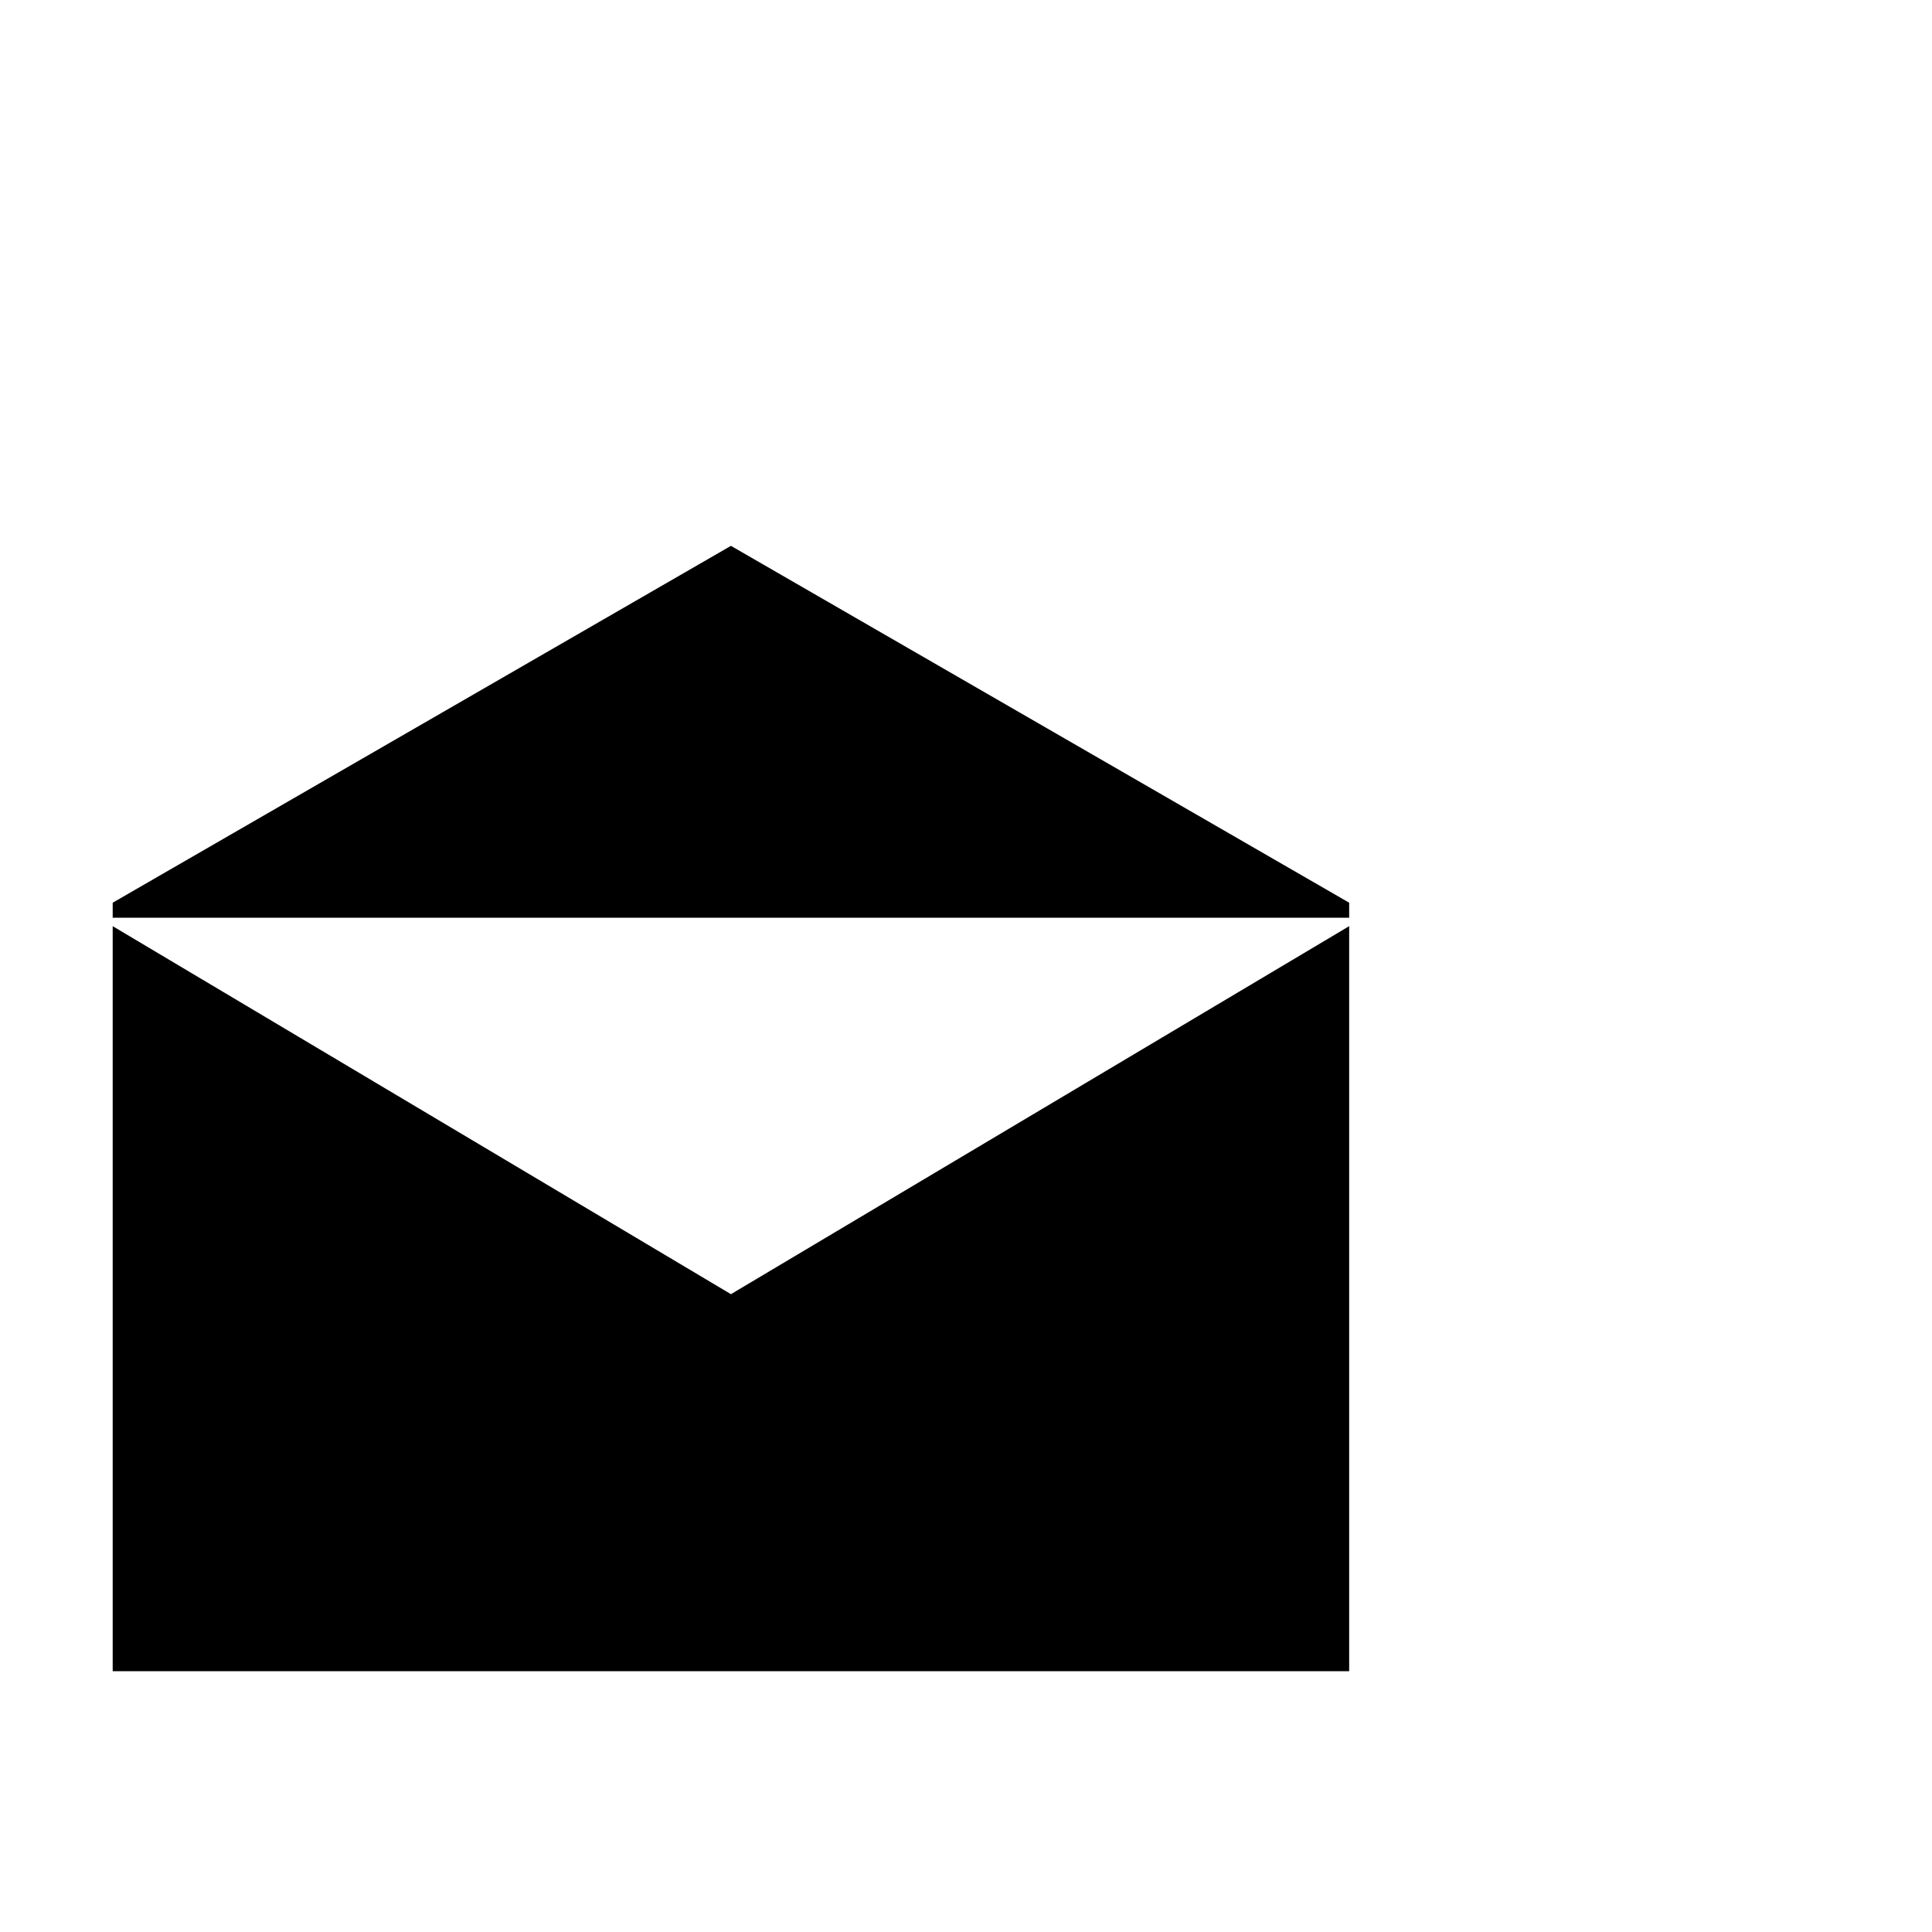
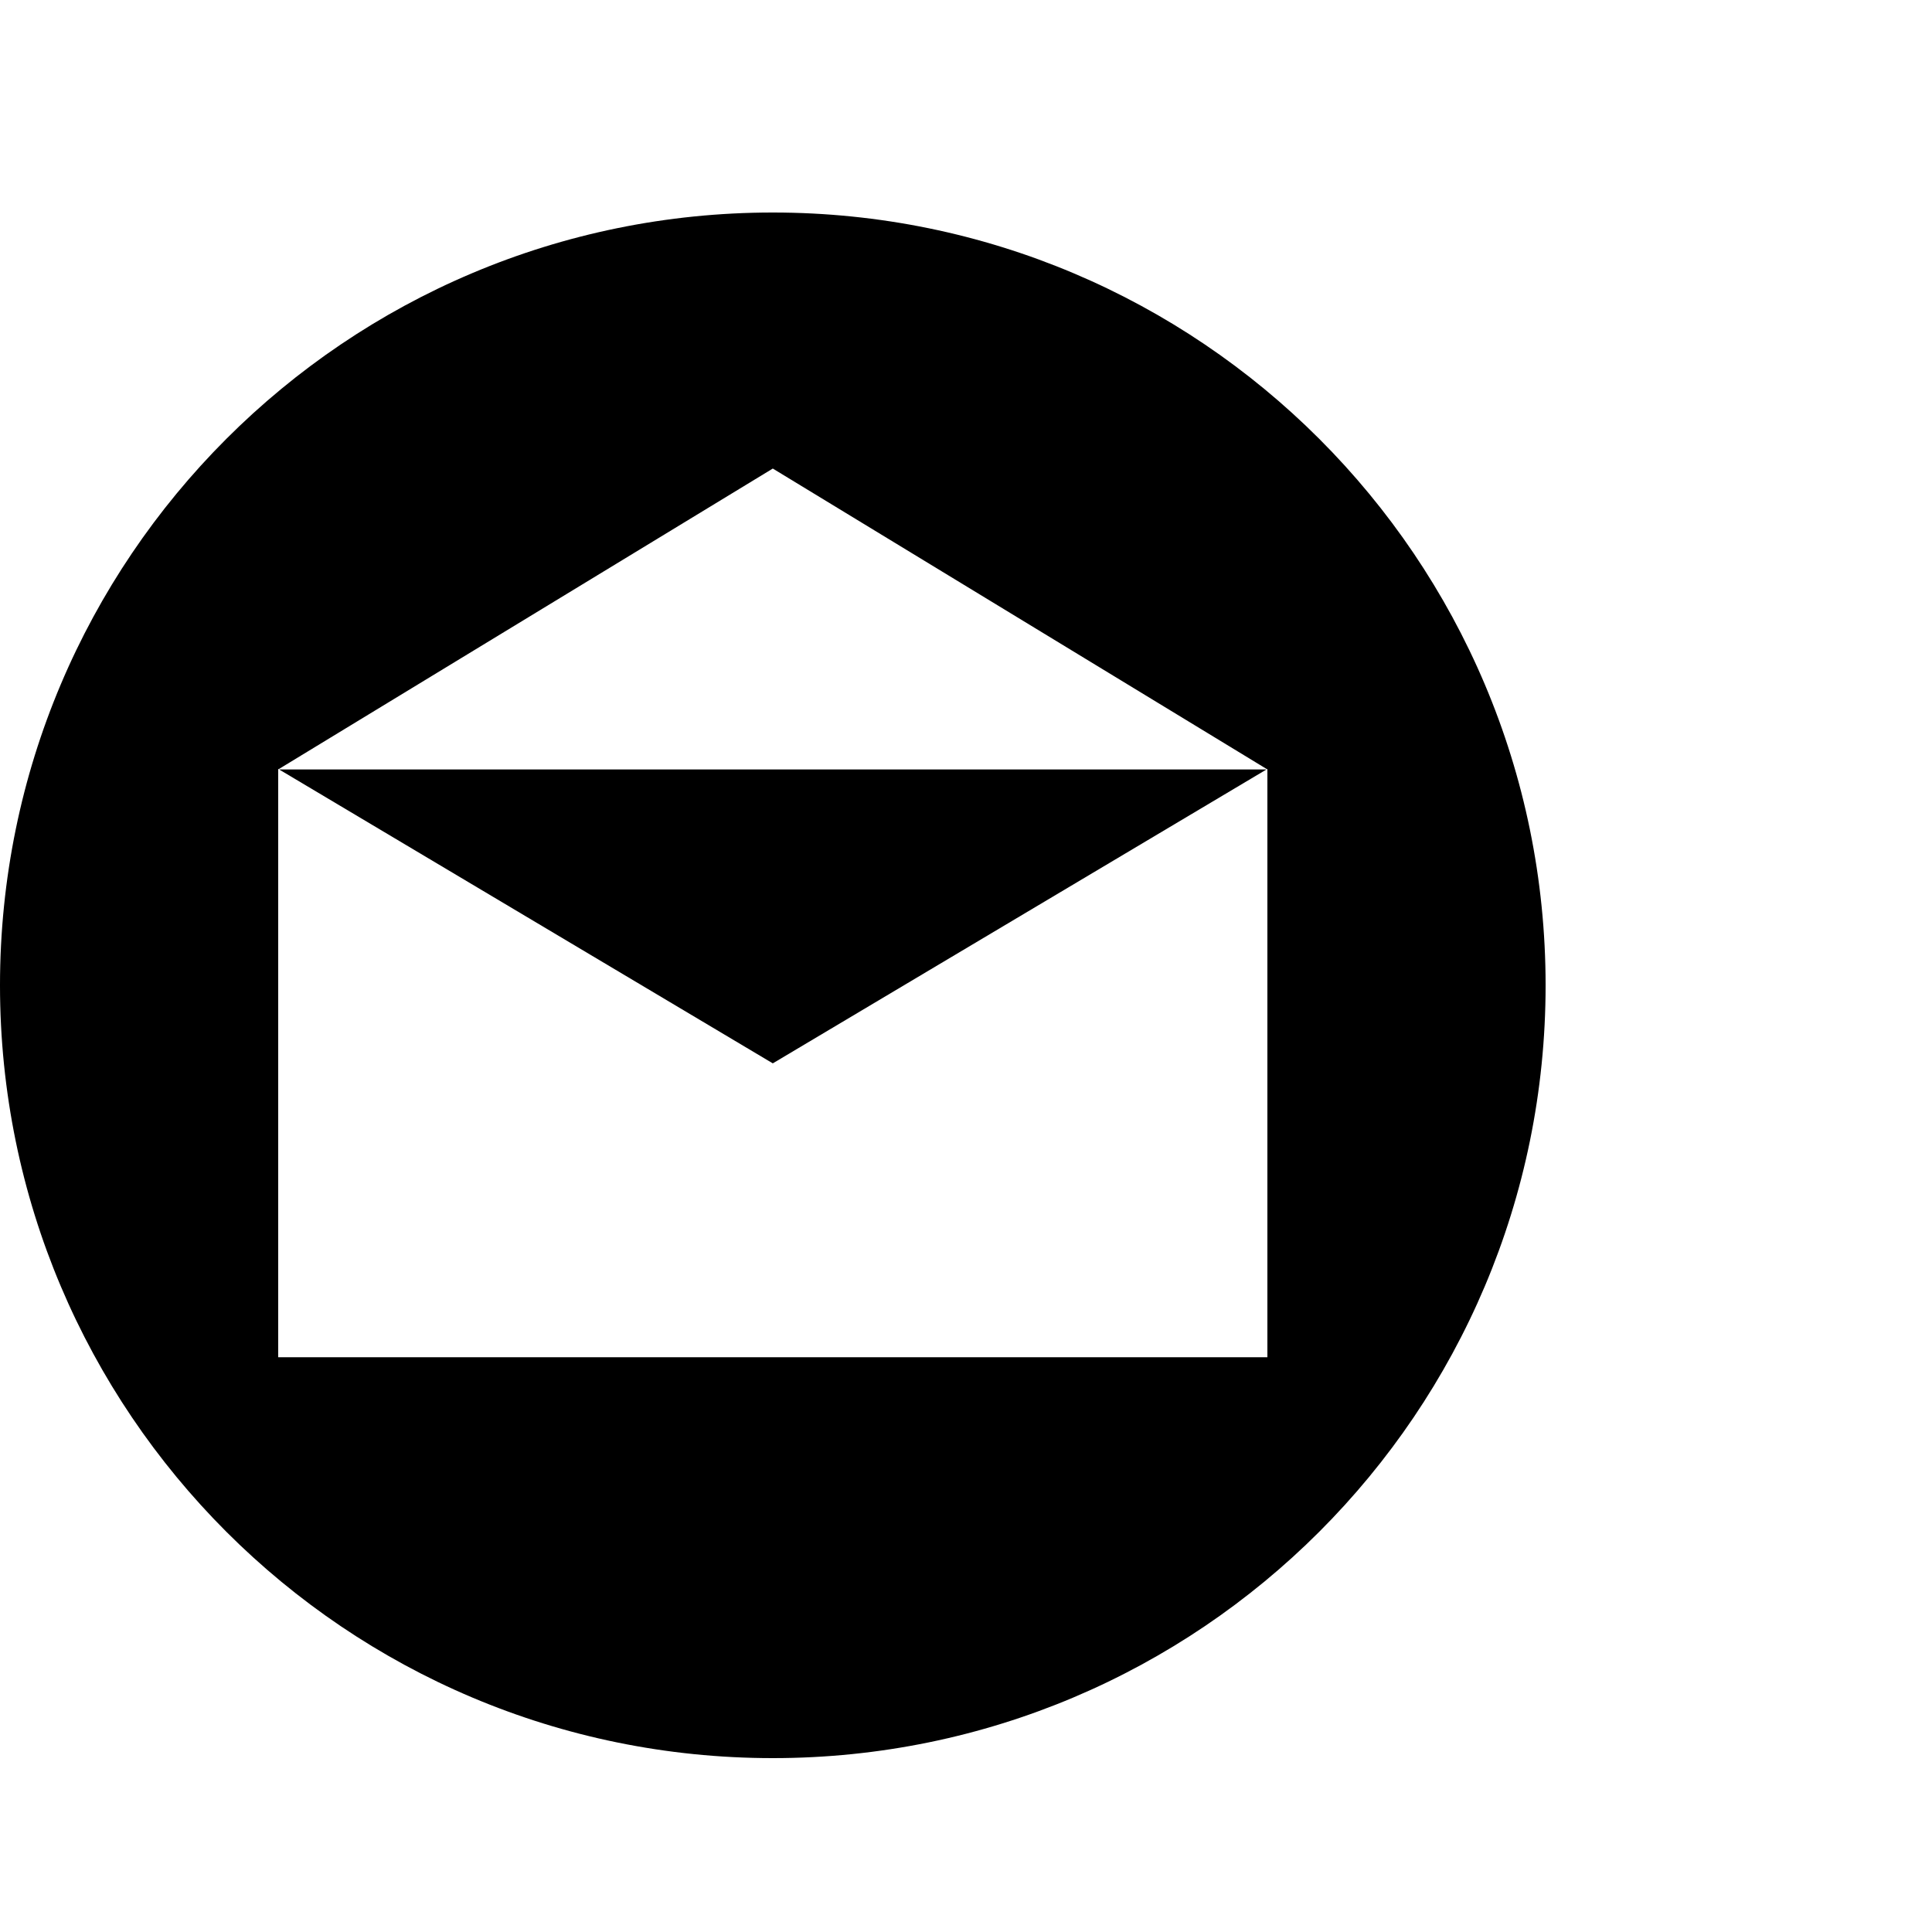
<svg xmlns="http://www.w3.org/2000/svg" version="1.1" id="Layer_1" x="0px" y="0px" width="100px" height="100px" viewBox="0 0 100 100" enable-background="new 0 0 100 100" xml:space="preserve">
  <g id="Layer_2">
</g>
  <g id="Layer_2_1_">
</g>
  <g>
-     <polygon points="5.833,47.938 5.833,86.5 69.833,86.5 69.833,47.938 37.833,66.986  " />
-     <polygon points="37.833,28.253 5.833,46.724 5.833,47.5 69.833,47.5 69.833,46.724  " />
+     <polygon points="40,55.039 65.556,39.826 14.445,39.826  " />
+     <path d="M40,11C17.908,11,0,28.908,0,51s17.908,40,40,40s40-17.908,40-40S62.092,11,40,11z M65.601,70.25H14.4V39.801l0.021,0.012   L40,24.252l25.578,15.561l0.022-0.012V70.25z" />
  </g>
</svg>
